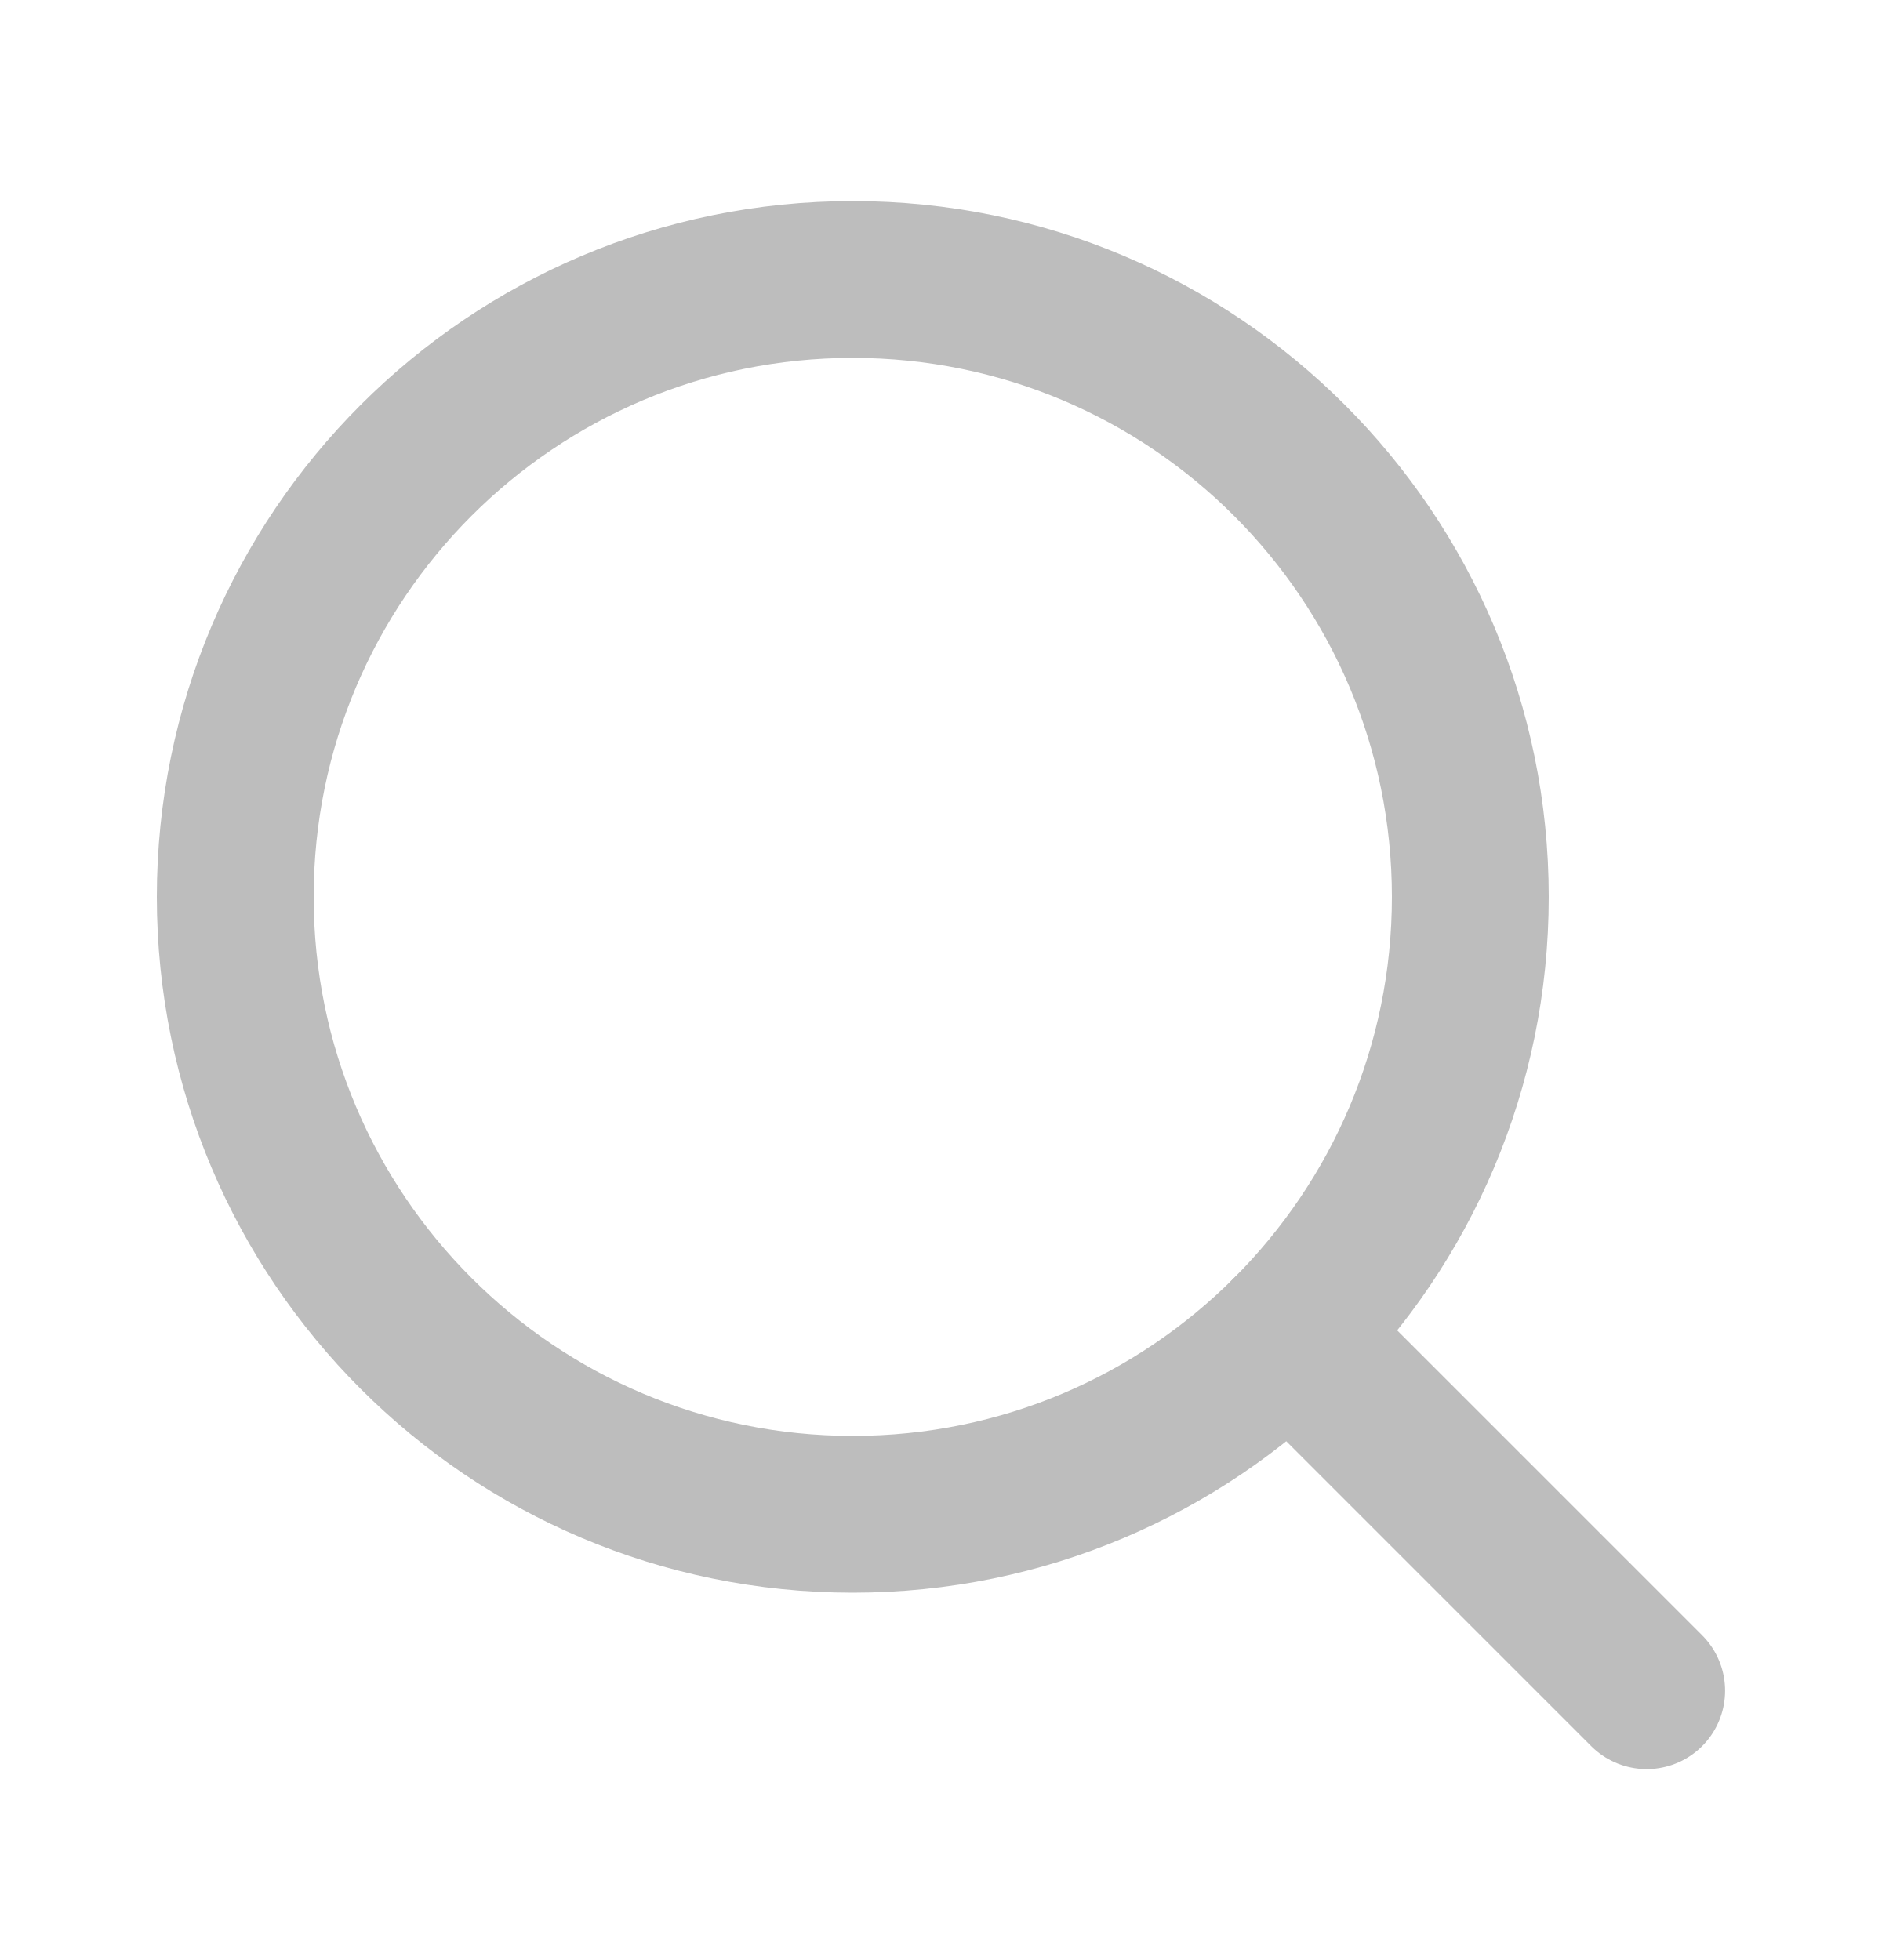
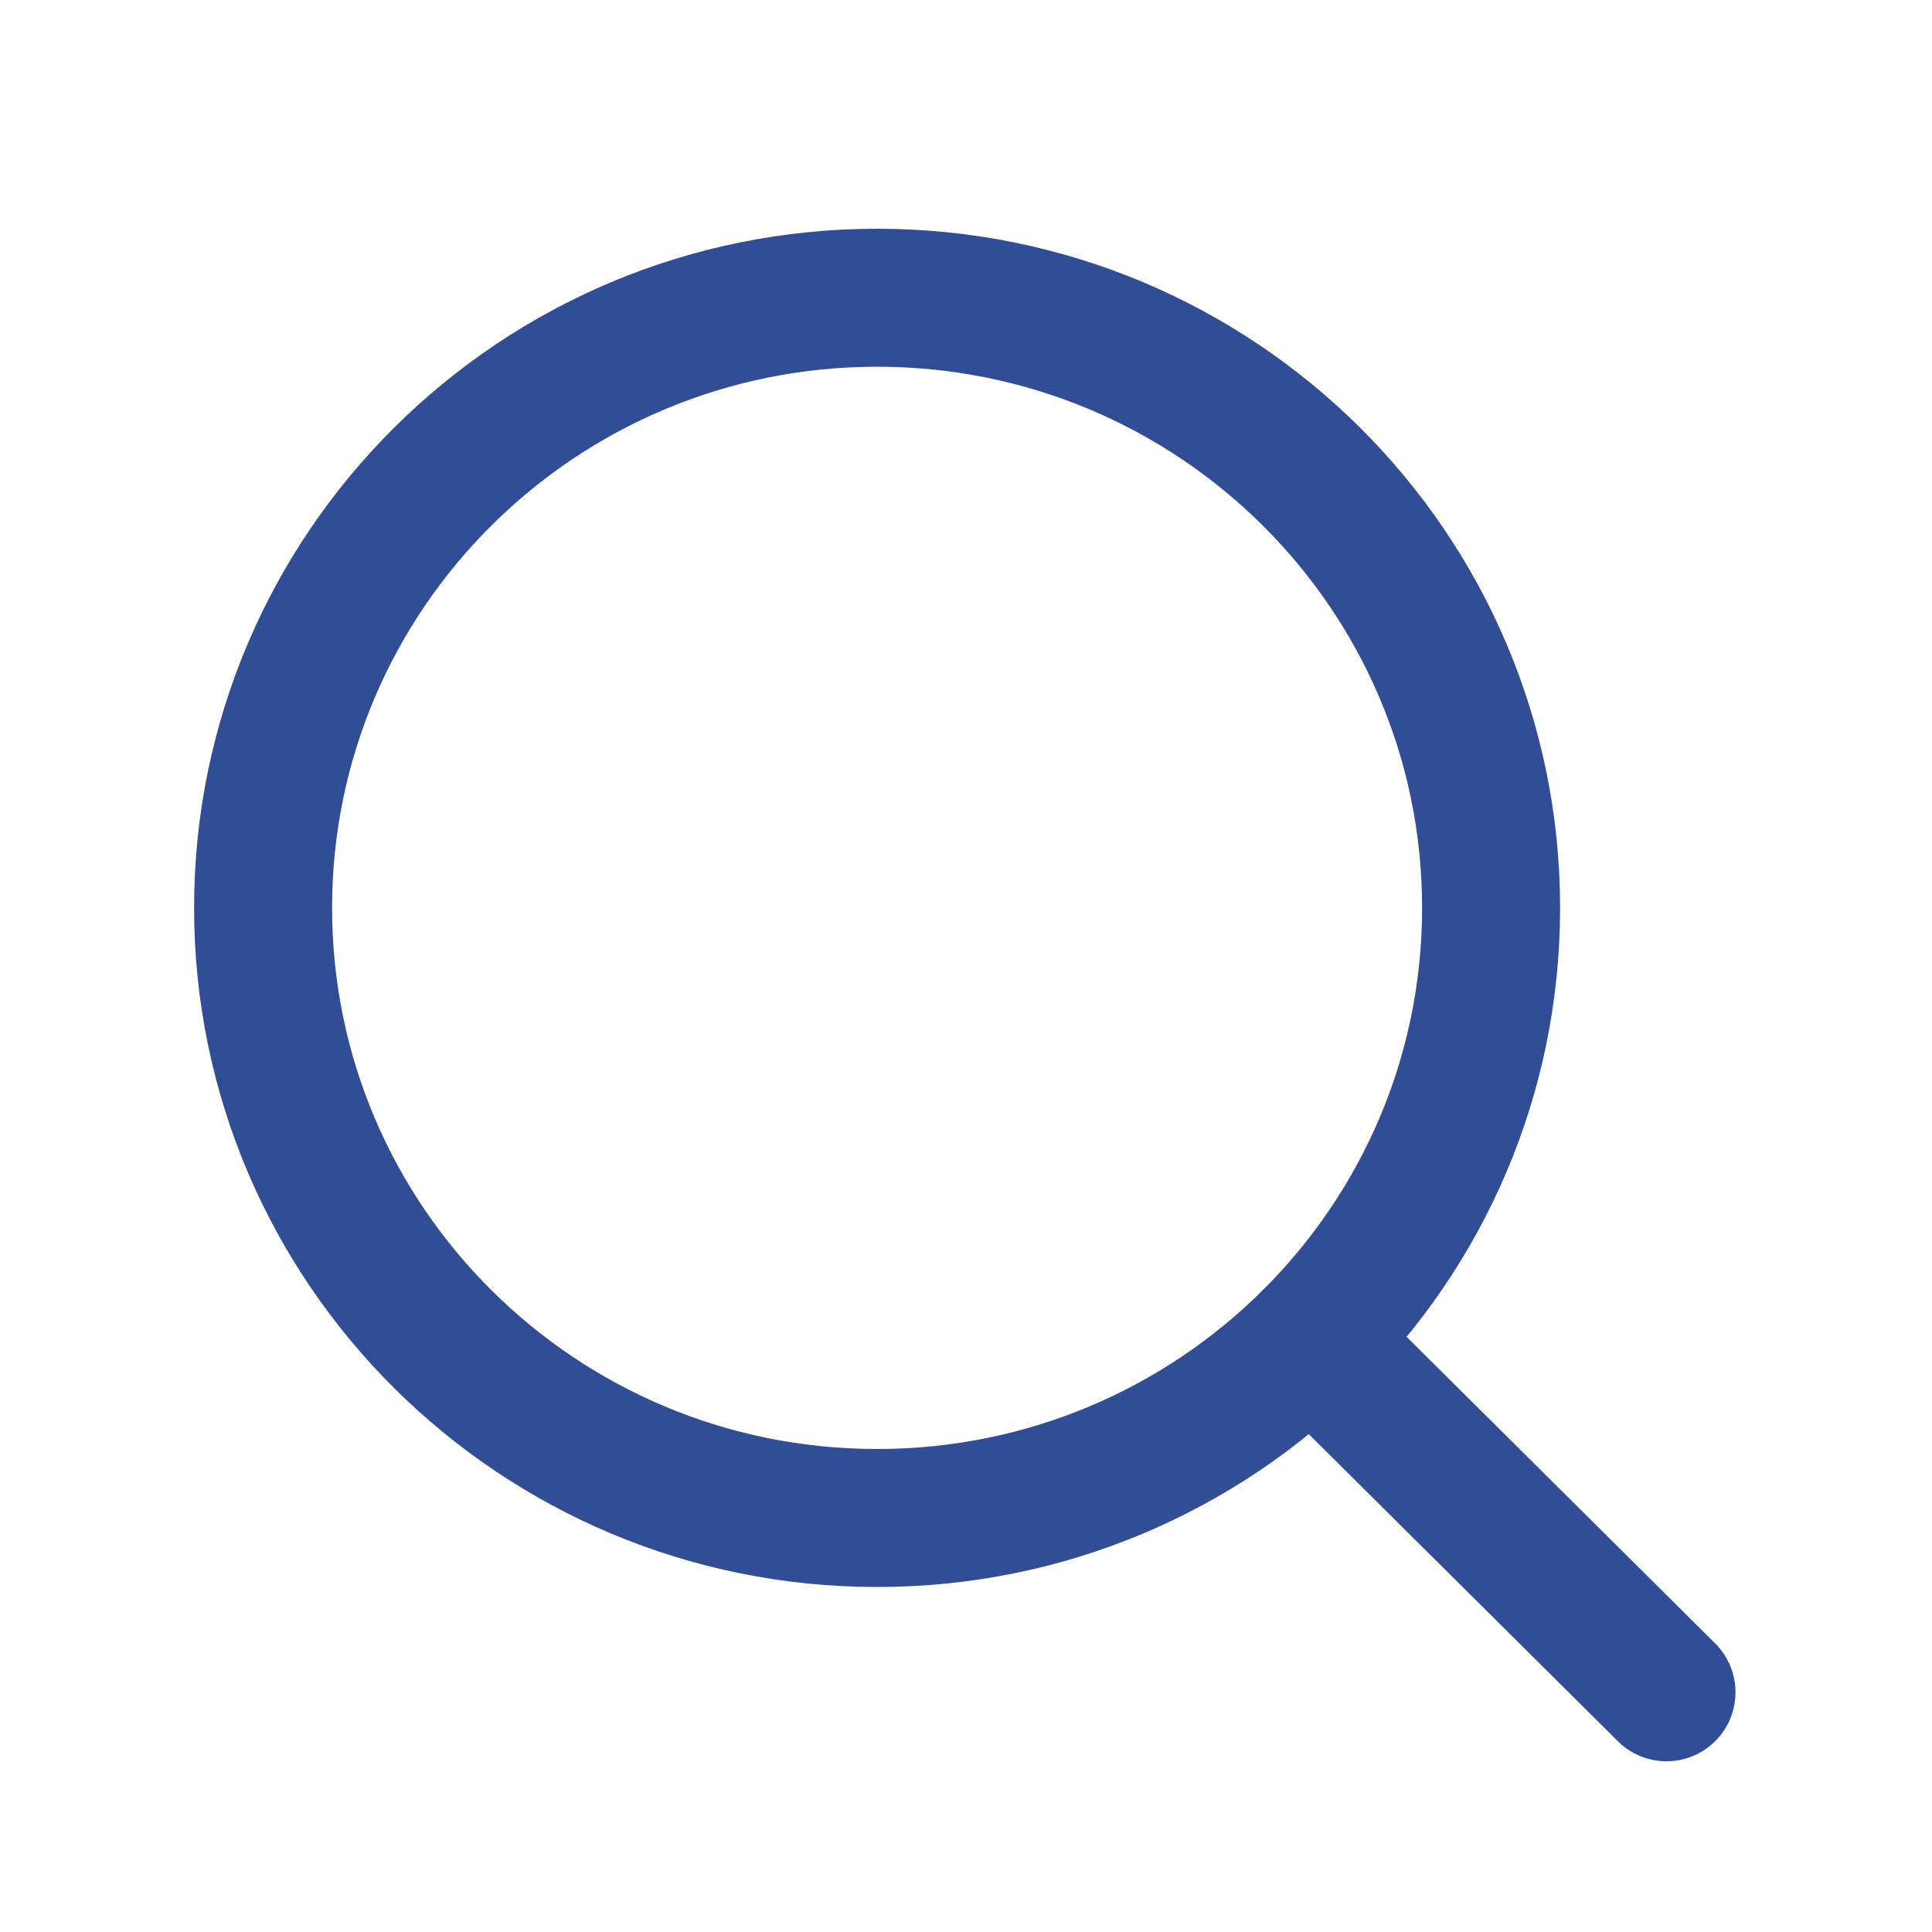
- <svg xmlns="http://www.w3.org/2000/svg" width="24" height="25" viewBox="0 0 24 25" fill="none">
-   <path d="M10.875 19.315C15.224 19.315 18.75 15.789 18.75 11.44C18.75 7.091 15.224 3.565 10.875 3.565C6.526 3.565 3 7.091 3 11.44C3 15.789 6.526 19.315 10.875 19.315Z" stroke="#BDBDBD" stroke-width="2" stroke-linecap="round" stroke-linejoin="round" />
-   <path d="M16.443 17.009L20.999 21.565" stroke="#BDBDBD" stroke-width="2" stroke-linecap="round" stroke-linejoin="round" />
+ <svg xmlns="http://www.w3.org/2000/svg" width="28" height="28" viewBox="0 0 28 28" fill="none">
+   <path d="M12.712 22C17.626 22 21.61 18.041 21.61 13.158C21.61 8.274 17.626 4.315 12.712 4.315C7.797 4.315 3.813 8.274 3.813 13.158C3.813 18.041 7.797 22 12.712 22Z" stroke="#304D95" stroke-width="2" stroke-linecap="round" stroke-linejoin="round" />
+   <path d="M19.003 19.41L24.152 24.526" stroke="#304D95" stroke-width="2" stroke-linecap="round" stroke-linejoin="round" />
</svg>
